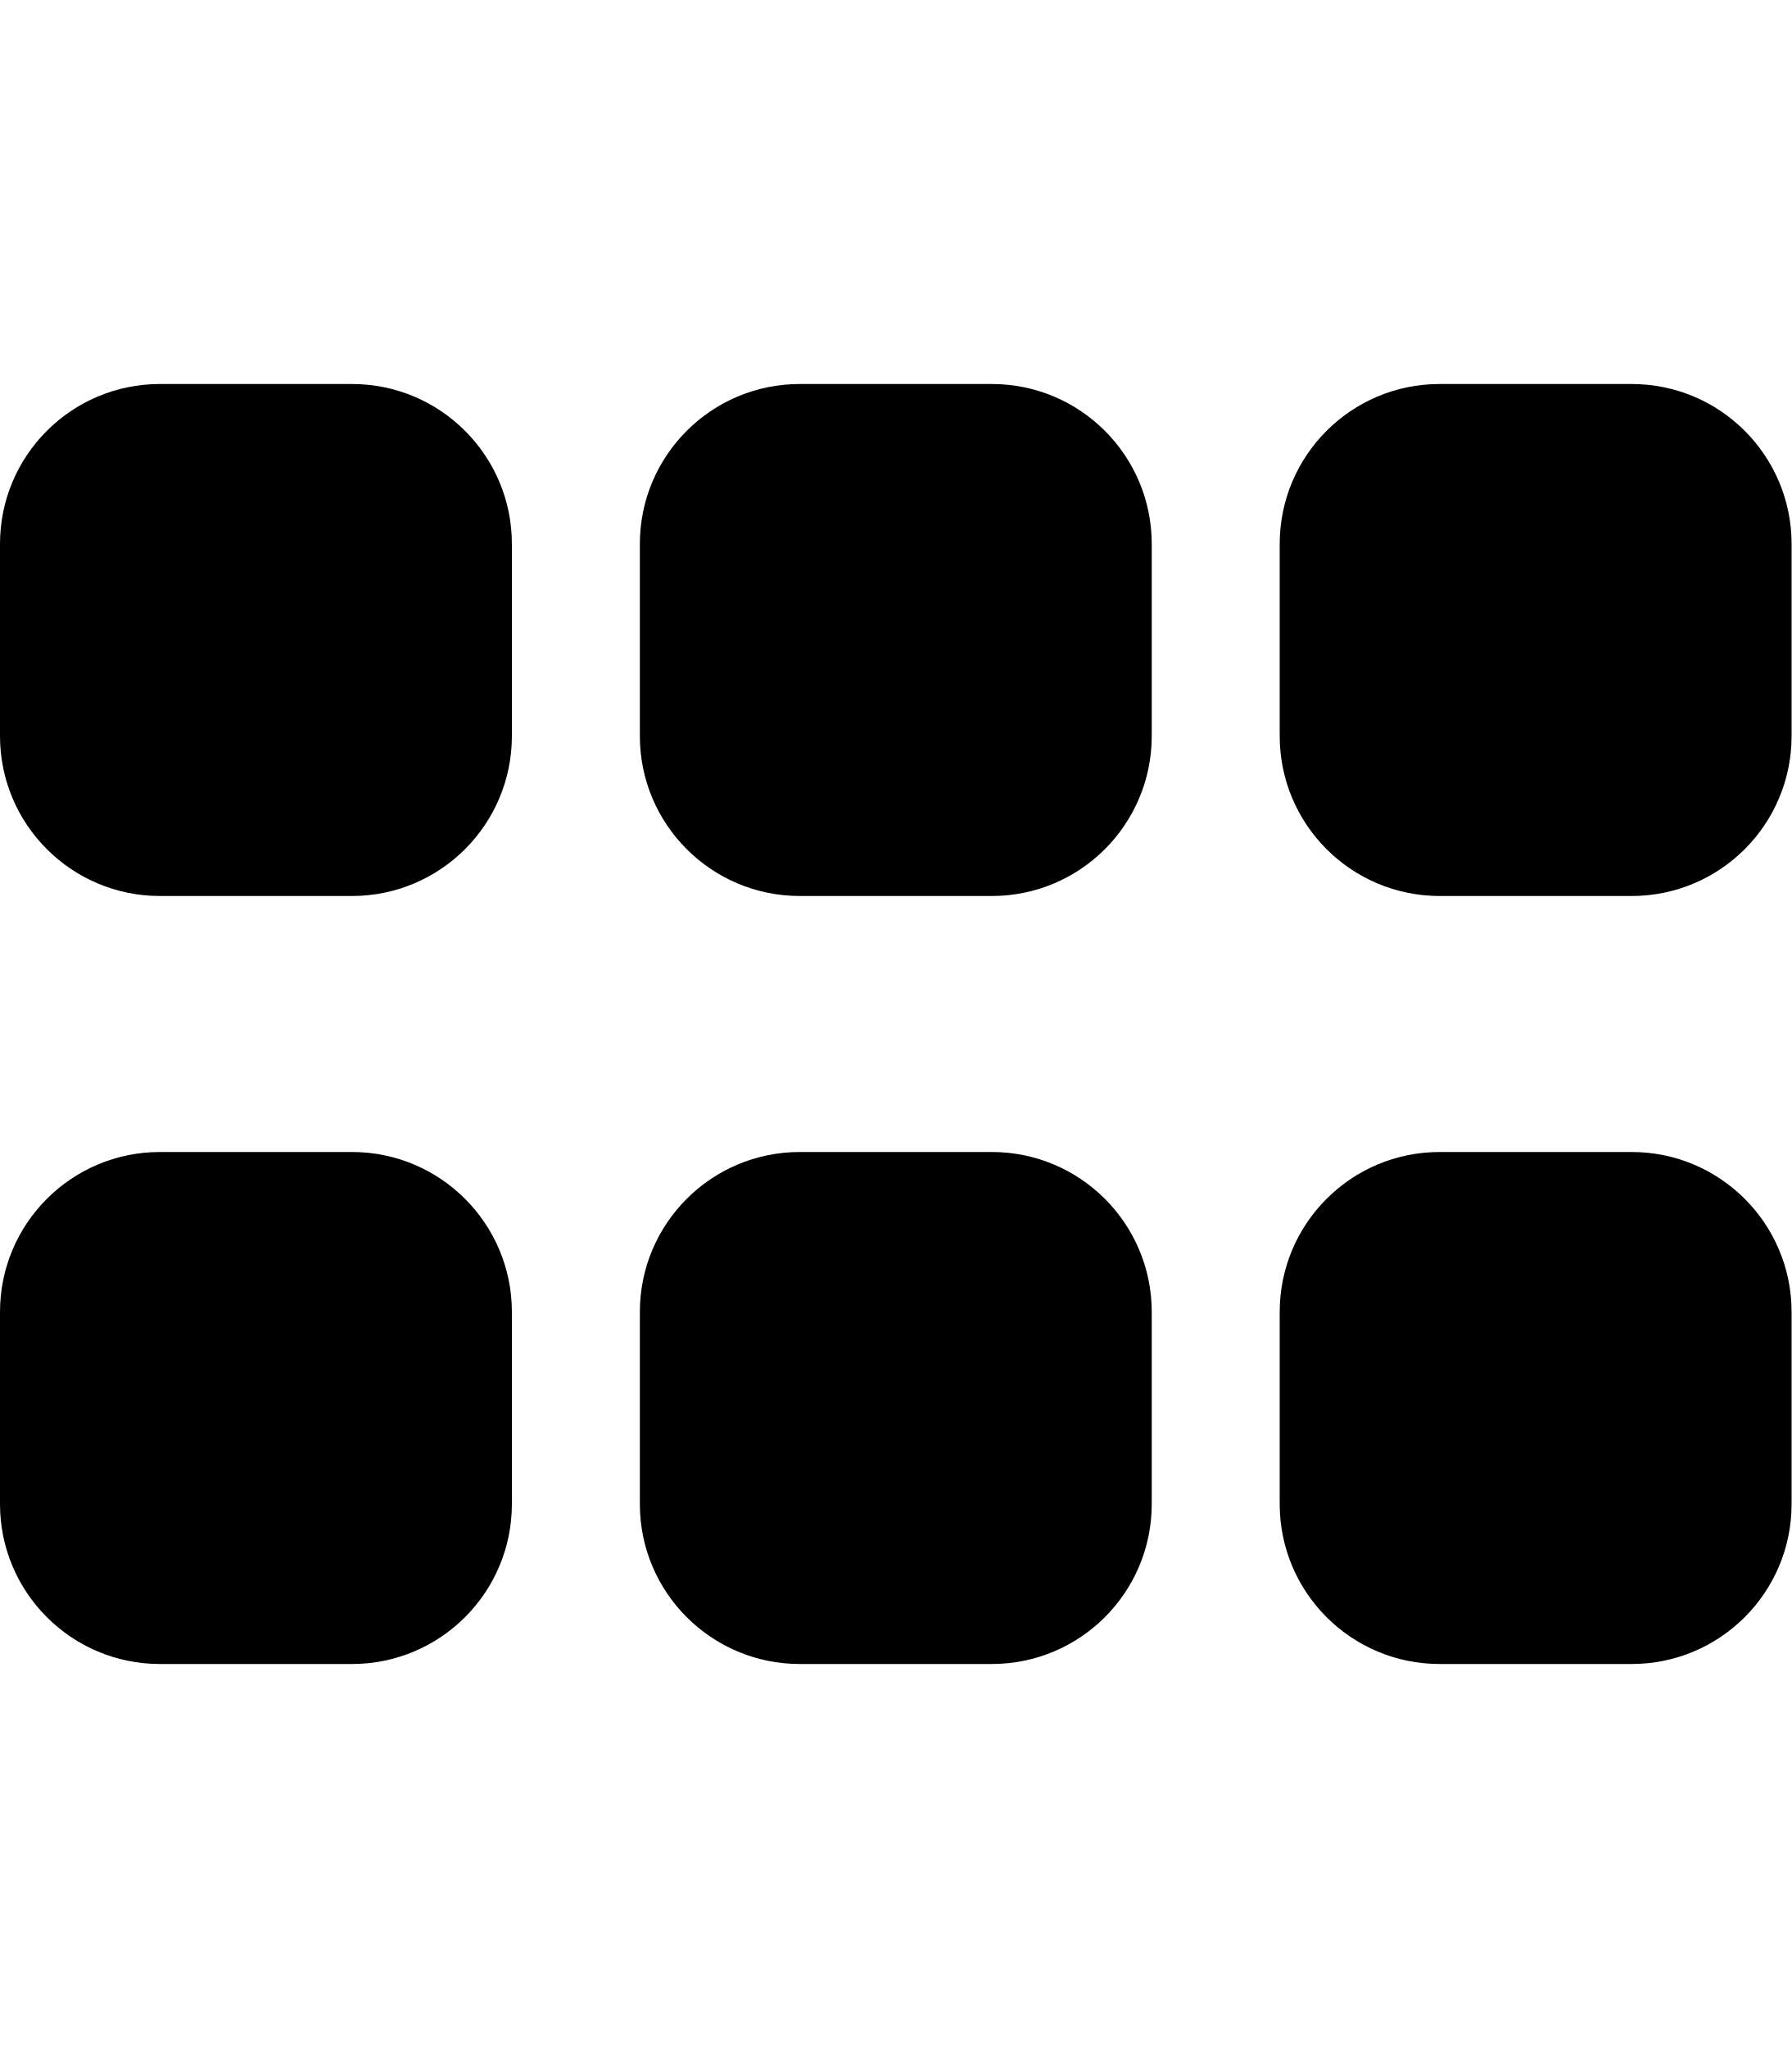
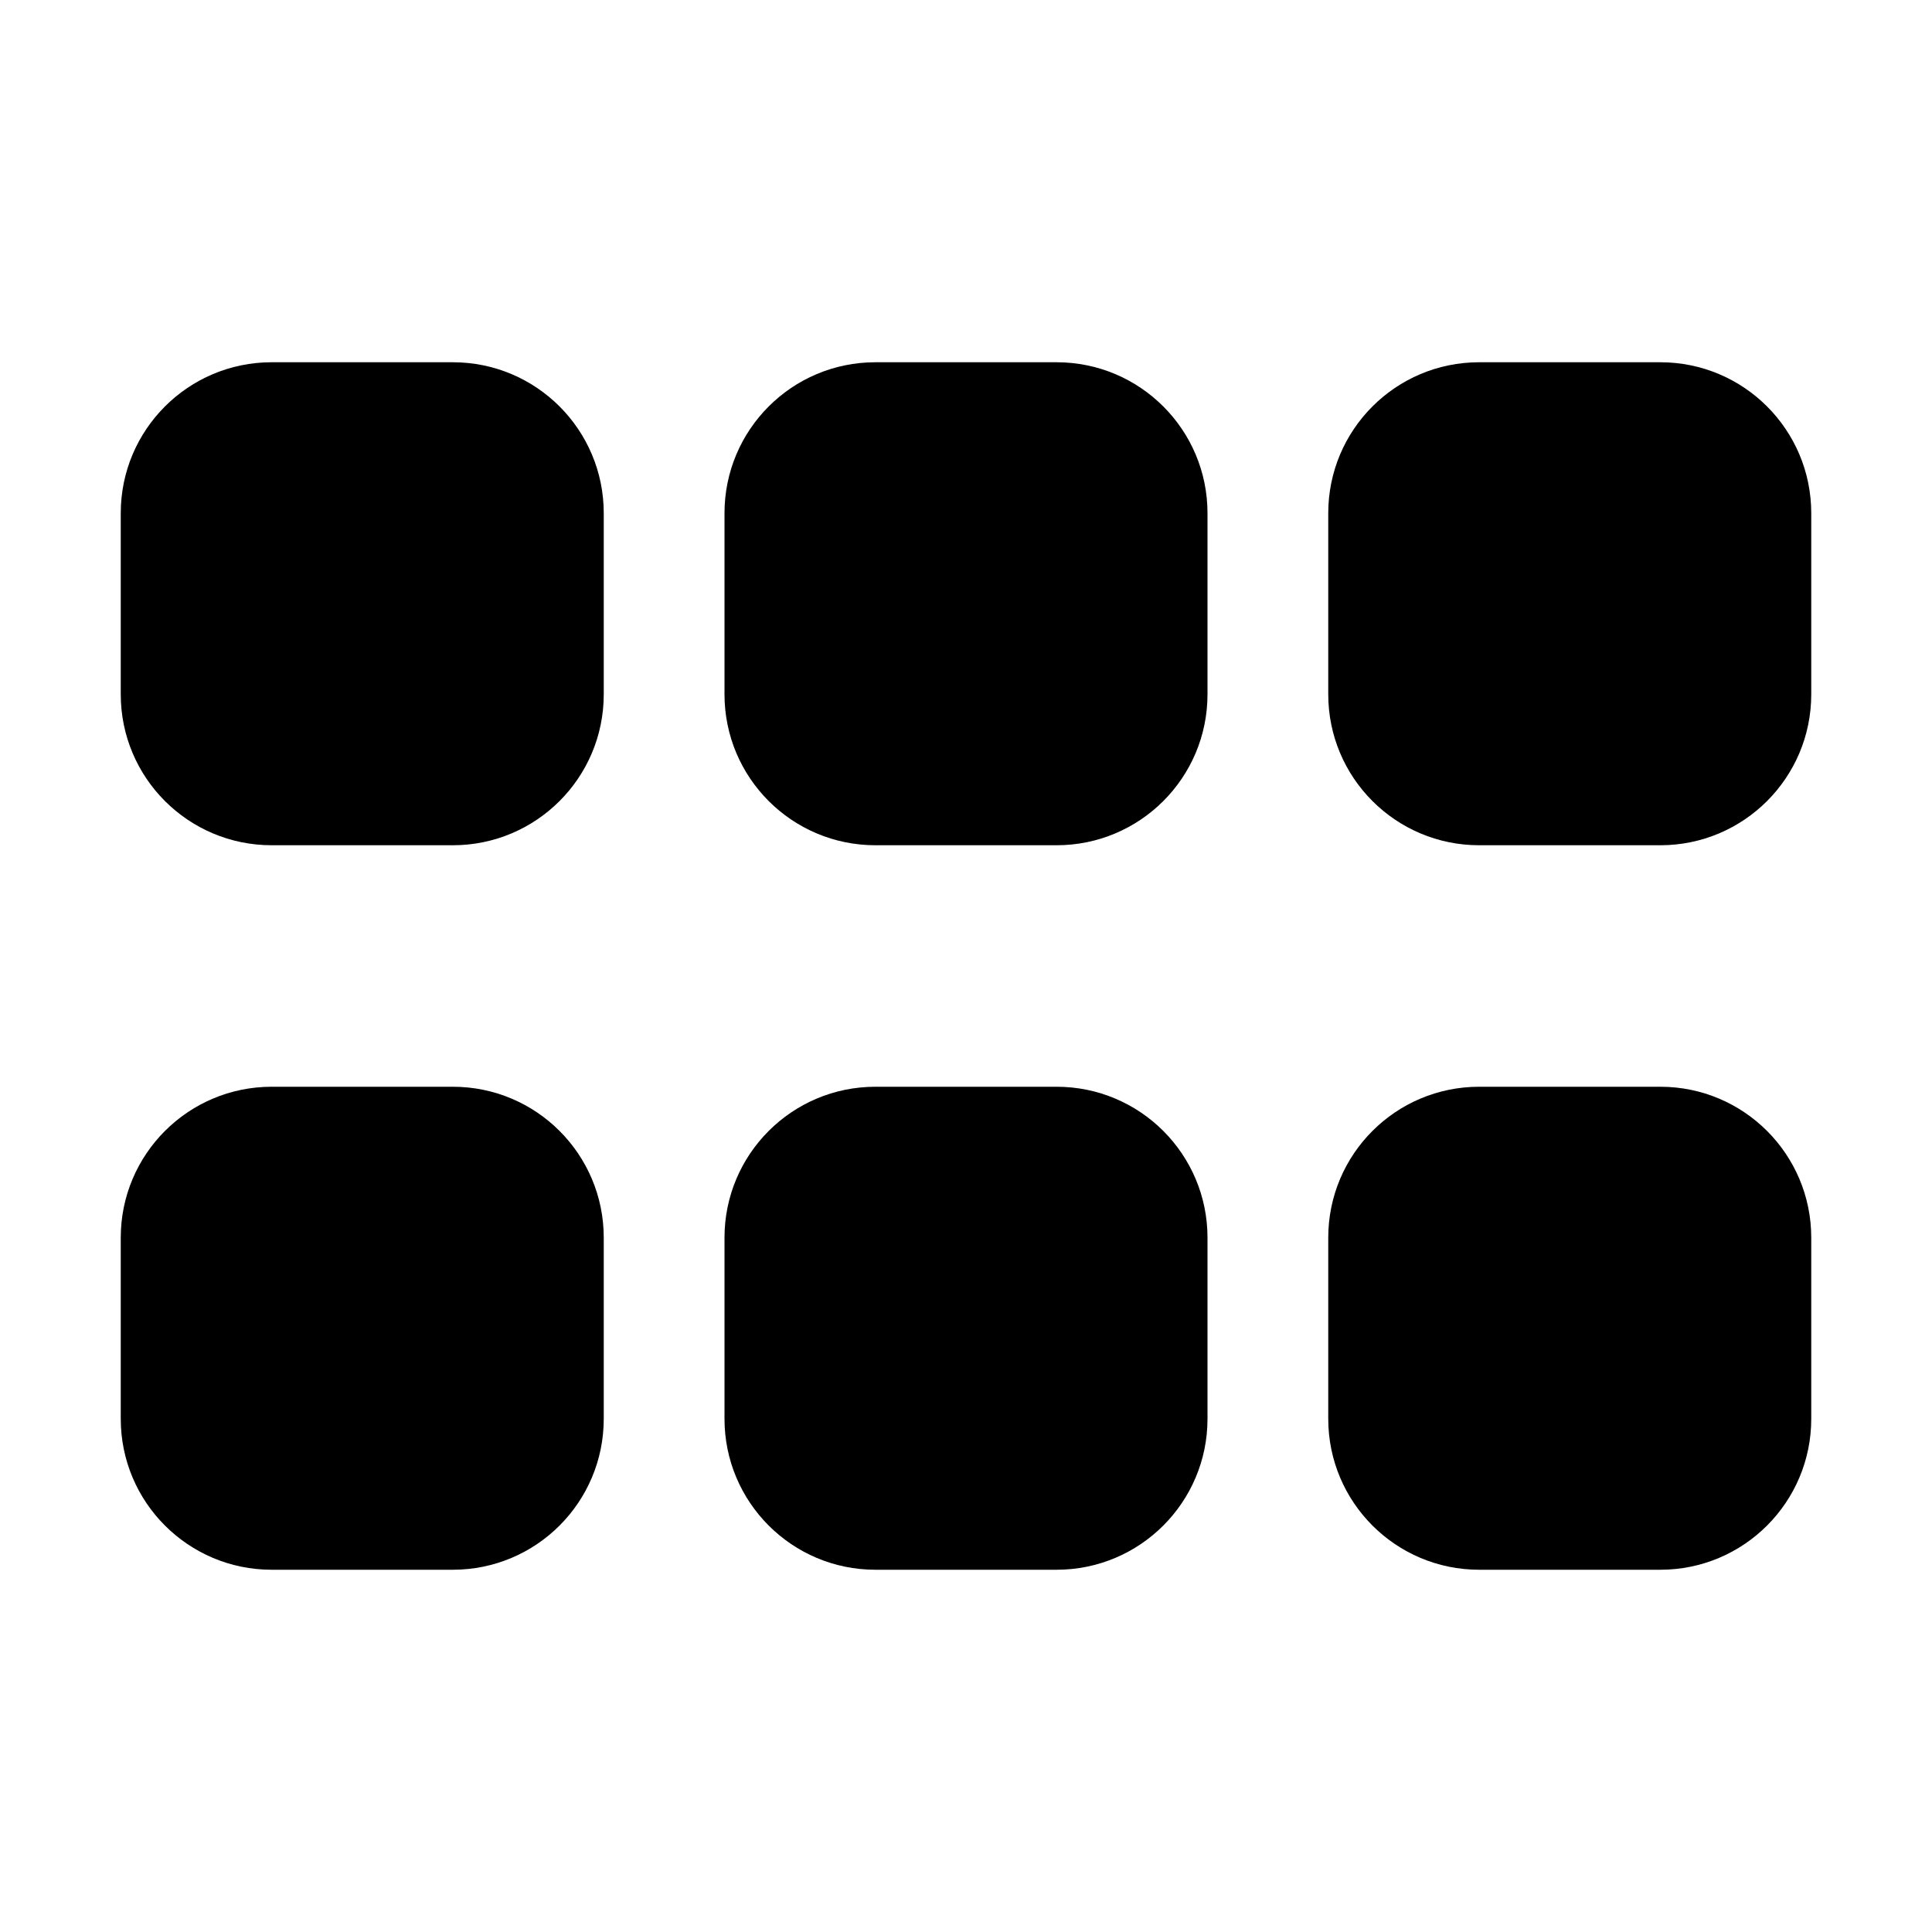
- <svg xmlns="http://www.w3.org/2000/svg" viewBox="0 0 448 512">
-   <path d="M128 136c0-22.1-17.9-40-40-40L40 96C17.9 96 0 113.9 0 136l0 48c0 22.1 17.9 40 40 40H88c22.1 0 40-17.9 40-40l0-48zm0 192c0-22.1-17.9-40-40-40H40c-22.1 0-40 17.9-40 40l0 48c0 22.1 17.9 40 40 40H88c22.1 0 40-17.9 40-40V328zm32-192v48c0 22.1 17.9 40 40 40h48c22.1 0 40-17.9 40-40V136c0-22.1-17.9-40-40-40l-48 0c-22.1 0-40 17.9-40 40zM288 328c0-22.1-17.9-40-40-40H200c-22.1 0-40 17.9-40 40l0 48c0 22.1 17.9 40 40 40h48c22.1 0 40-17.9 40-40V328zm32-192v48c0 22.1 17.9 40 40 40h48c22.1 0 40-17.9 40-40V136c0-22.1-17.9-40-40-40l-48 0c-22.1 0-40 17.9-40 40zM448 328c0-22.1-17.9-40-40-40H360c-22.1 0-40 17.9-40 40v48c0 22.1 17.9 40 40 40h48c22.1 0 40-17.9 40-40V328z" />
+ <svg xmlns="http://www.w3.org/2000/svg" class="icon" width="200px" height="200.00px" viewBox="0 0 1024 1024" version="1.1">
+   <path d="M320 272c0-44.2-35.8-80-80-80H144c-44.2 0-80 35.8-80 80v96c0 44.2 35.8 80 80 80h96c44.2 0 80-35.8 80-80v-96z m0 384c0-44.2-35.8-80-80-80H144c-44.2 0-80 35.8-80 80v96c0 44.2 35.8 80 80 80h96c44.2 0 80-35.8 80-80v-96z m64-384v96c0 44.2 35.8 80 80 80h96c44.2 0 80-35.8 80-80v-96c0-44.2-35.8-80-80-80h-96c-44.2 0-80 35.8-80 80z m256 384c0-44.2-35.8-80-80-80h-96c-44.2 0-80 35.8-80 80v96c0 44.2 35.8 80 80 80h96c44.2 0 80-35.8 80-80v-96z m64-384v96c0 44.2 35.8 80 80 80h96c44.2 0 80-35.8 80-80v-96c0-44.2-35.8-80-80-80h-96c-44.2 0-80 35.8-80 80z m256 384c0-44.2-35.8-80-80-80h-96c-44.2 0-80 35.8-80 80v96c0 44.2 35.8 80 80 80h96c44.2 0 80-35.8 80-80v-96z" />
</svg>
